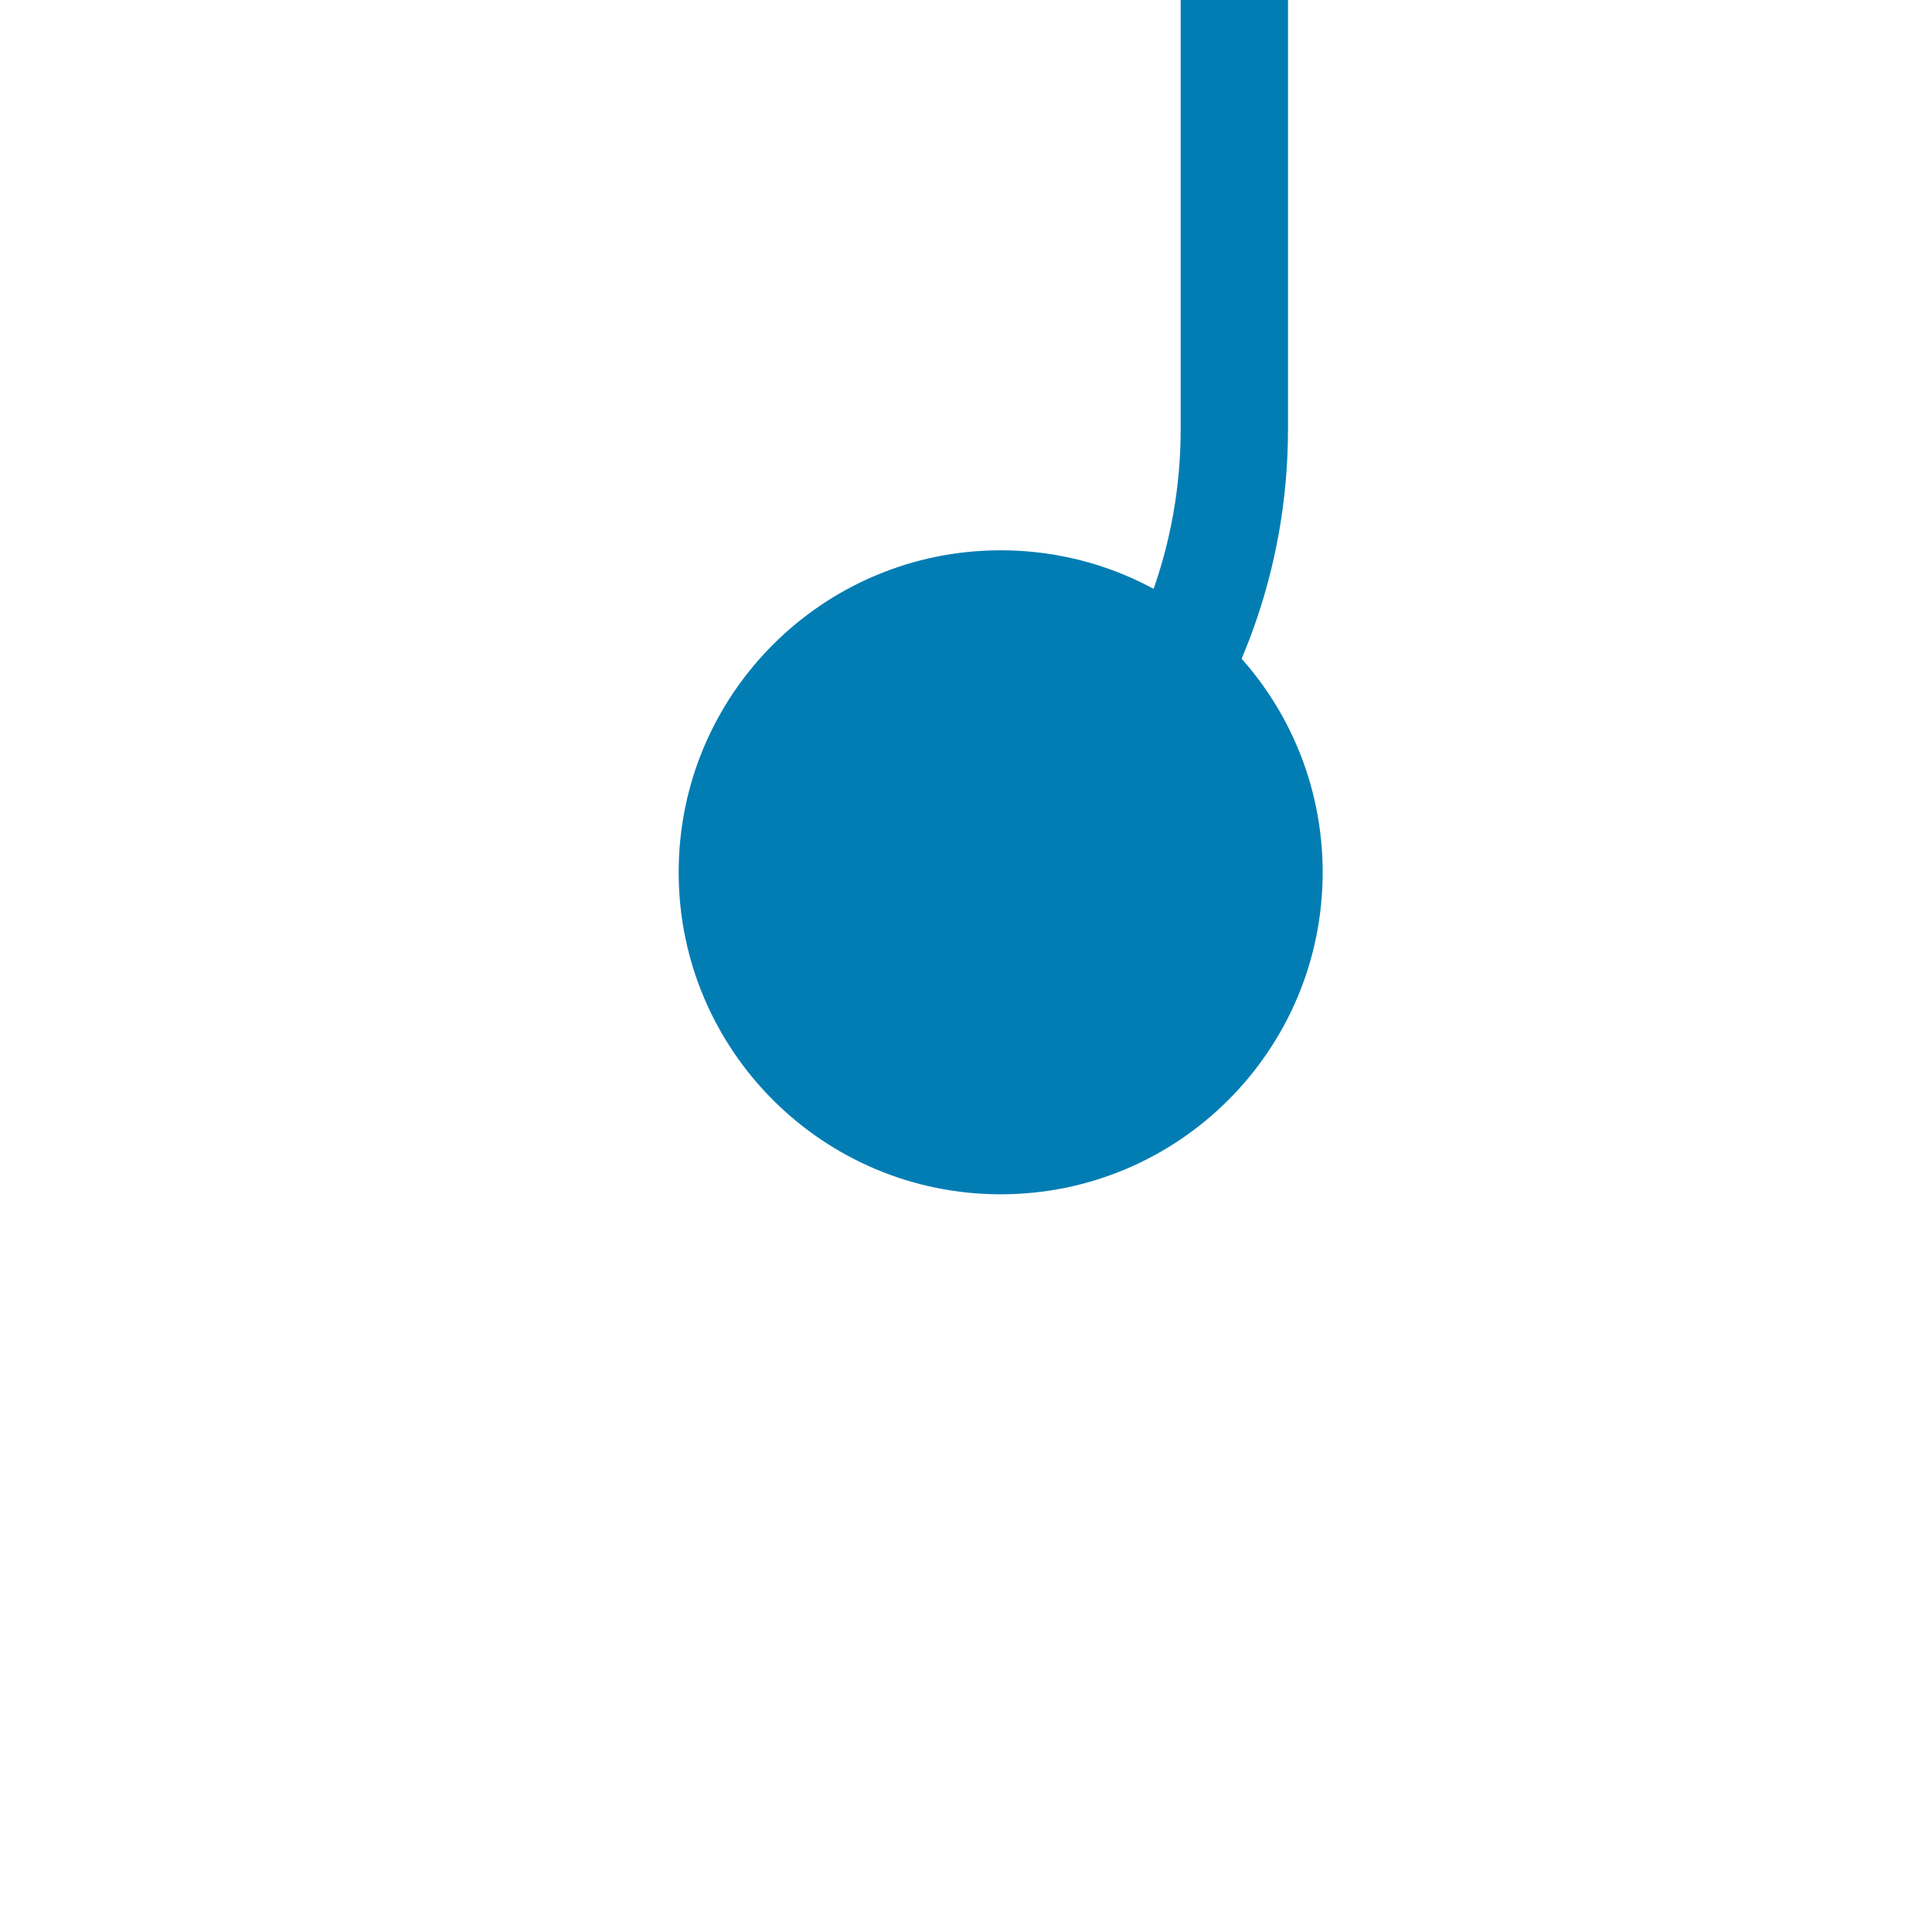
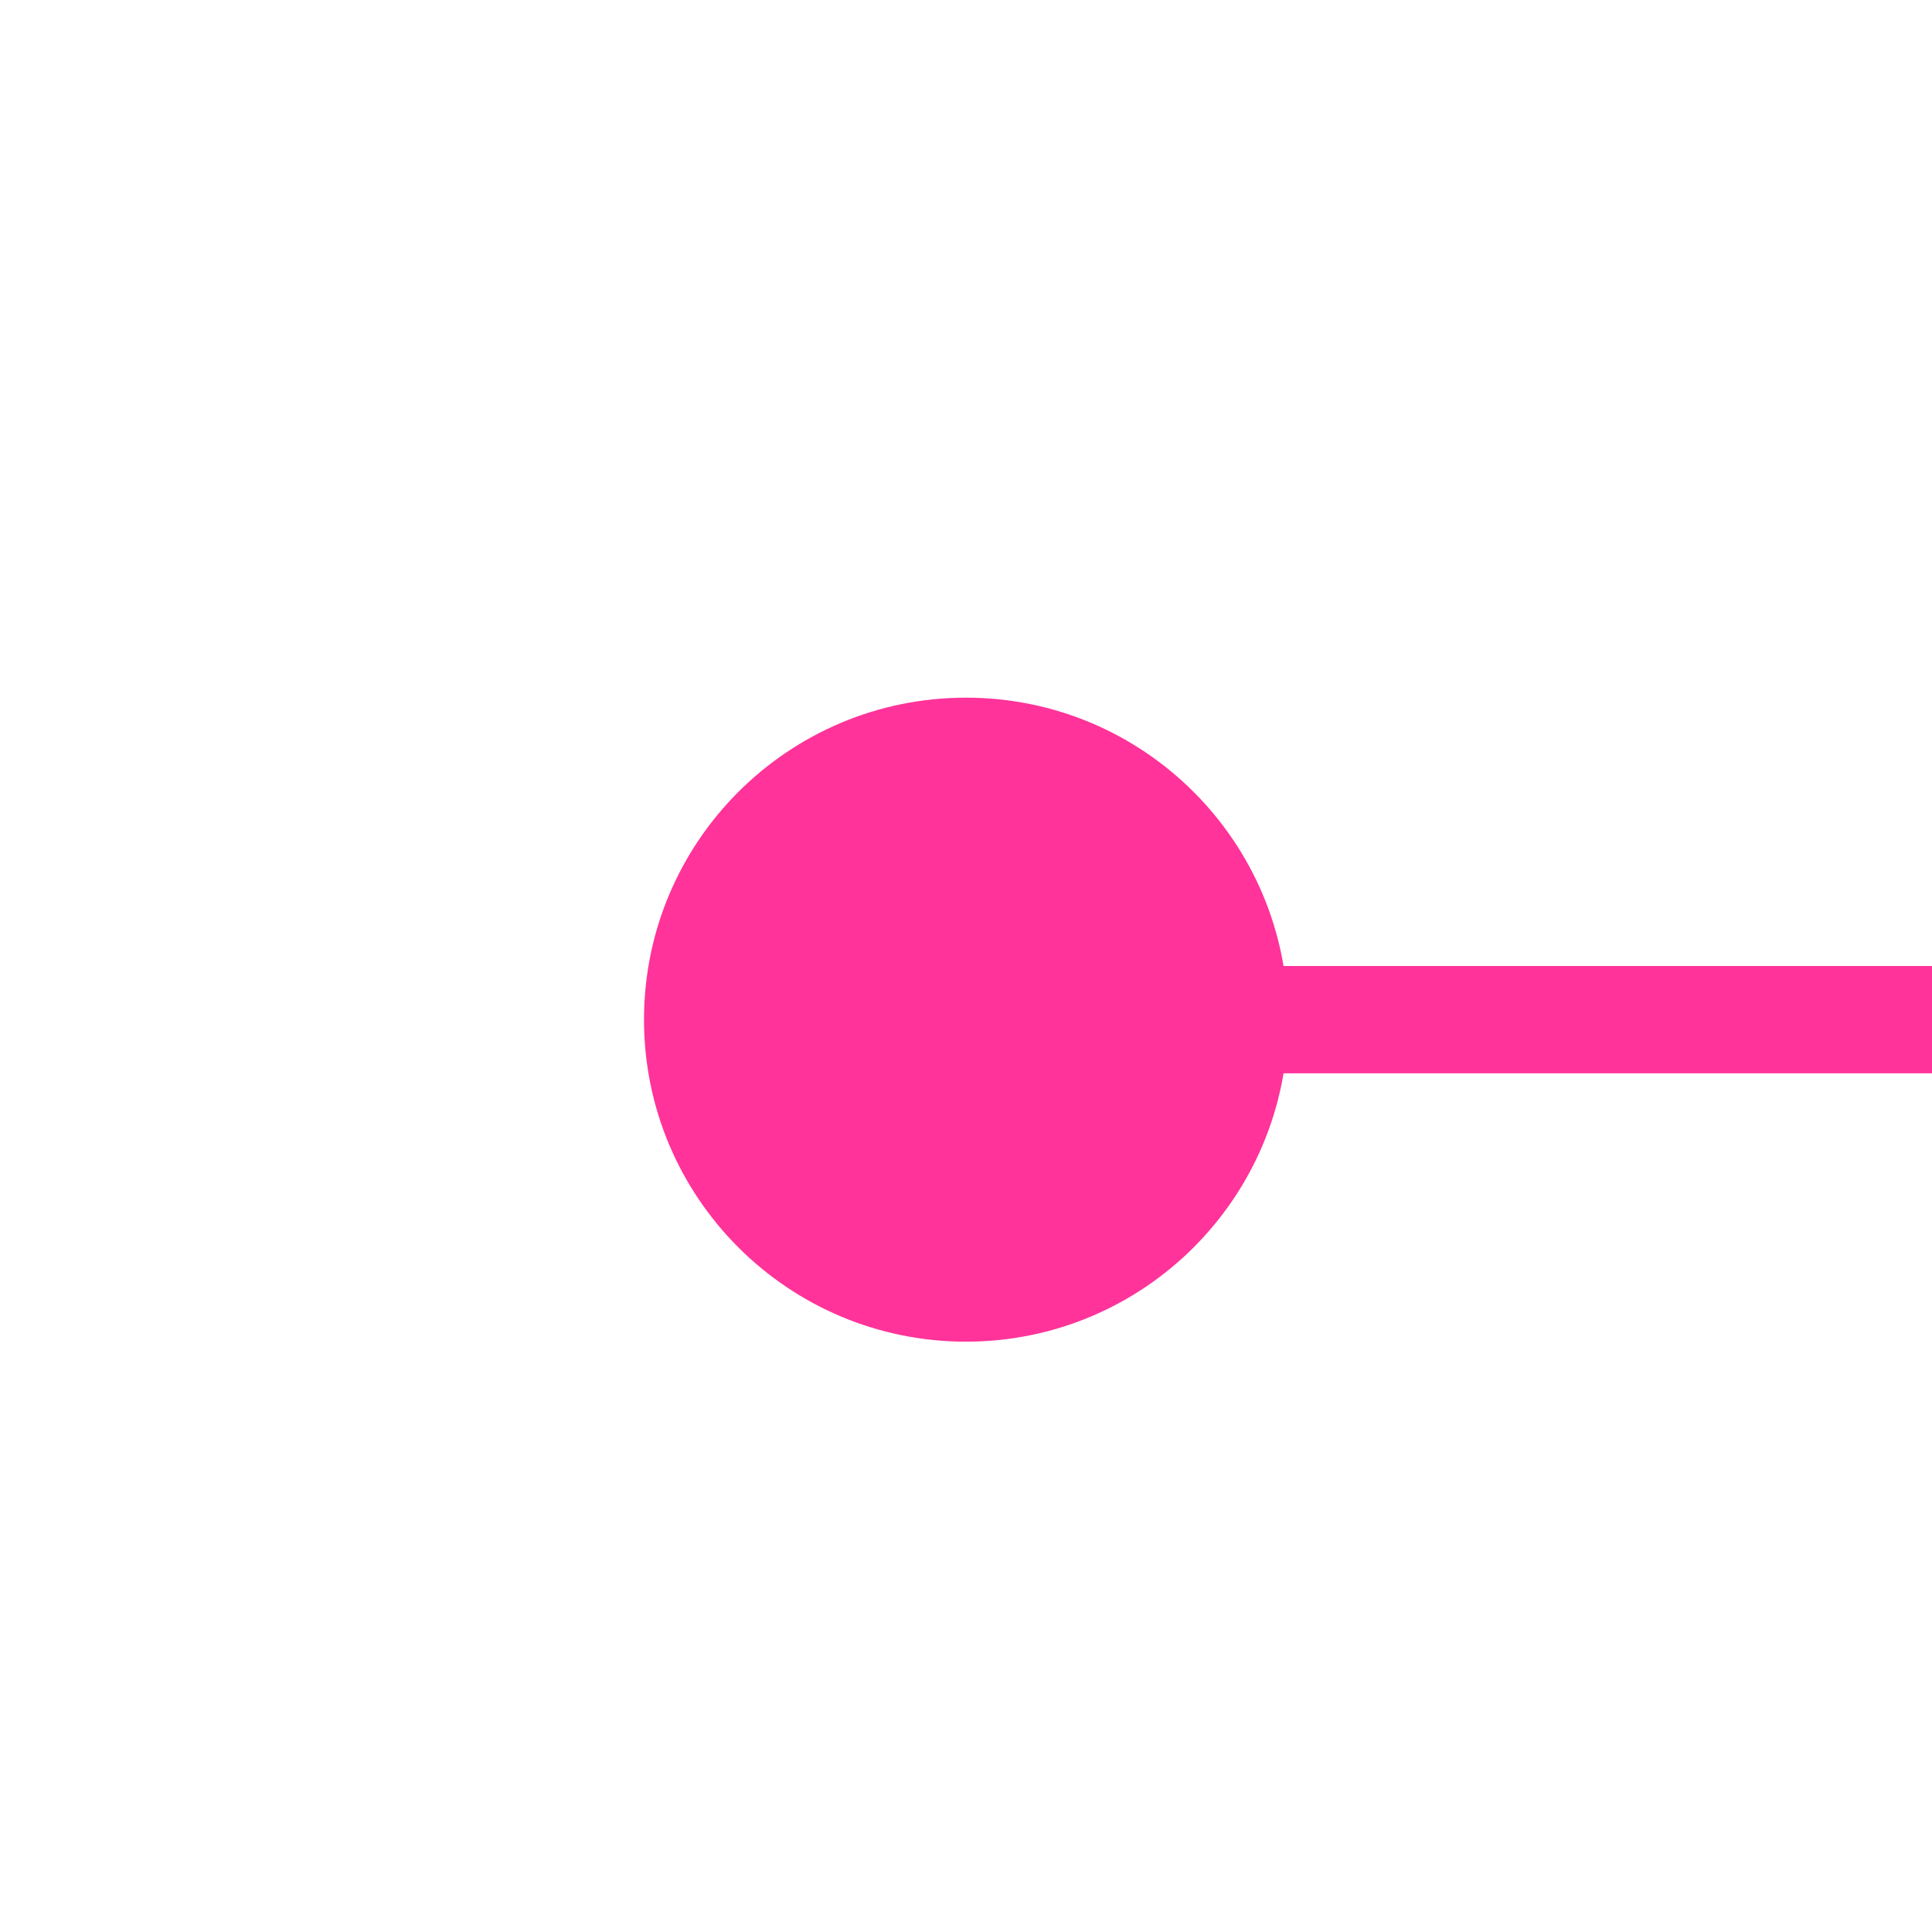
- <svg xmlns="http://www.w3.org/2000/svg" version="1.1" width="18px" height="18px" preserveAspectRatio="xMinYMid meet" viewBox="1576 384  18 16">
-   <path d="M 1583.493 391.9  A 5 5 0 0 0 1587.5 387 L 1587.5 329  A 3 3 0 0 0 1590.5 326 A 3 3 0 0 0 1587.5 323 L 1587.5 256  " stroke-width="1" stroke="#027db4" fill="none" />
-   <path d="M 1585.323 388.127  A 3 3 0 0 0 1582.323 391.127 A 3 3 0 0 0 1585.323 394.127 A 3 3 0 0 0 1588.323 391.127 A 3 3 0 0 0 1585.323 388.127 Z " fill-rule="nonzero" fill="#027db4" stroke="none" />
+ <svg xmlns="http://www.w3.org/2000/svg" version="1.1" width="18px" height="18px" preserveAspectRatio="xMinYMid meet" viewBox="1548 142  18 16">
+   <path d="M 1555 150.5  L 1582 150.5  A 5 5 0 0 1 1587.5 155.5 L 1587.5 256  " stroke-width="1" stroke="#ff3399" fill="none" />
+   <path d="M 1557 147.5  A 3 3 0 0 0 1554 150.5 A 3 3 0 0 0 1557 153.5 A 3 3 0 0 0 1560 150.5 A 3 3 0 0 0 1557 147.5 Z " fill-rule="nonzero" fill="#ff3399" stroke="none" />
</svg>
